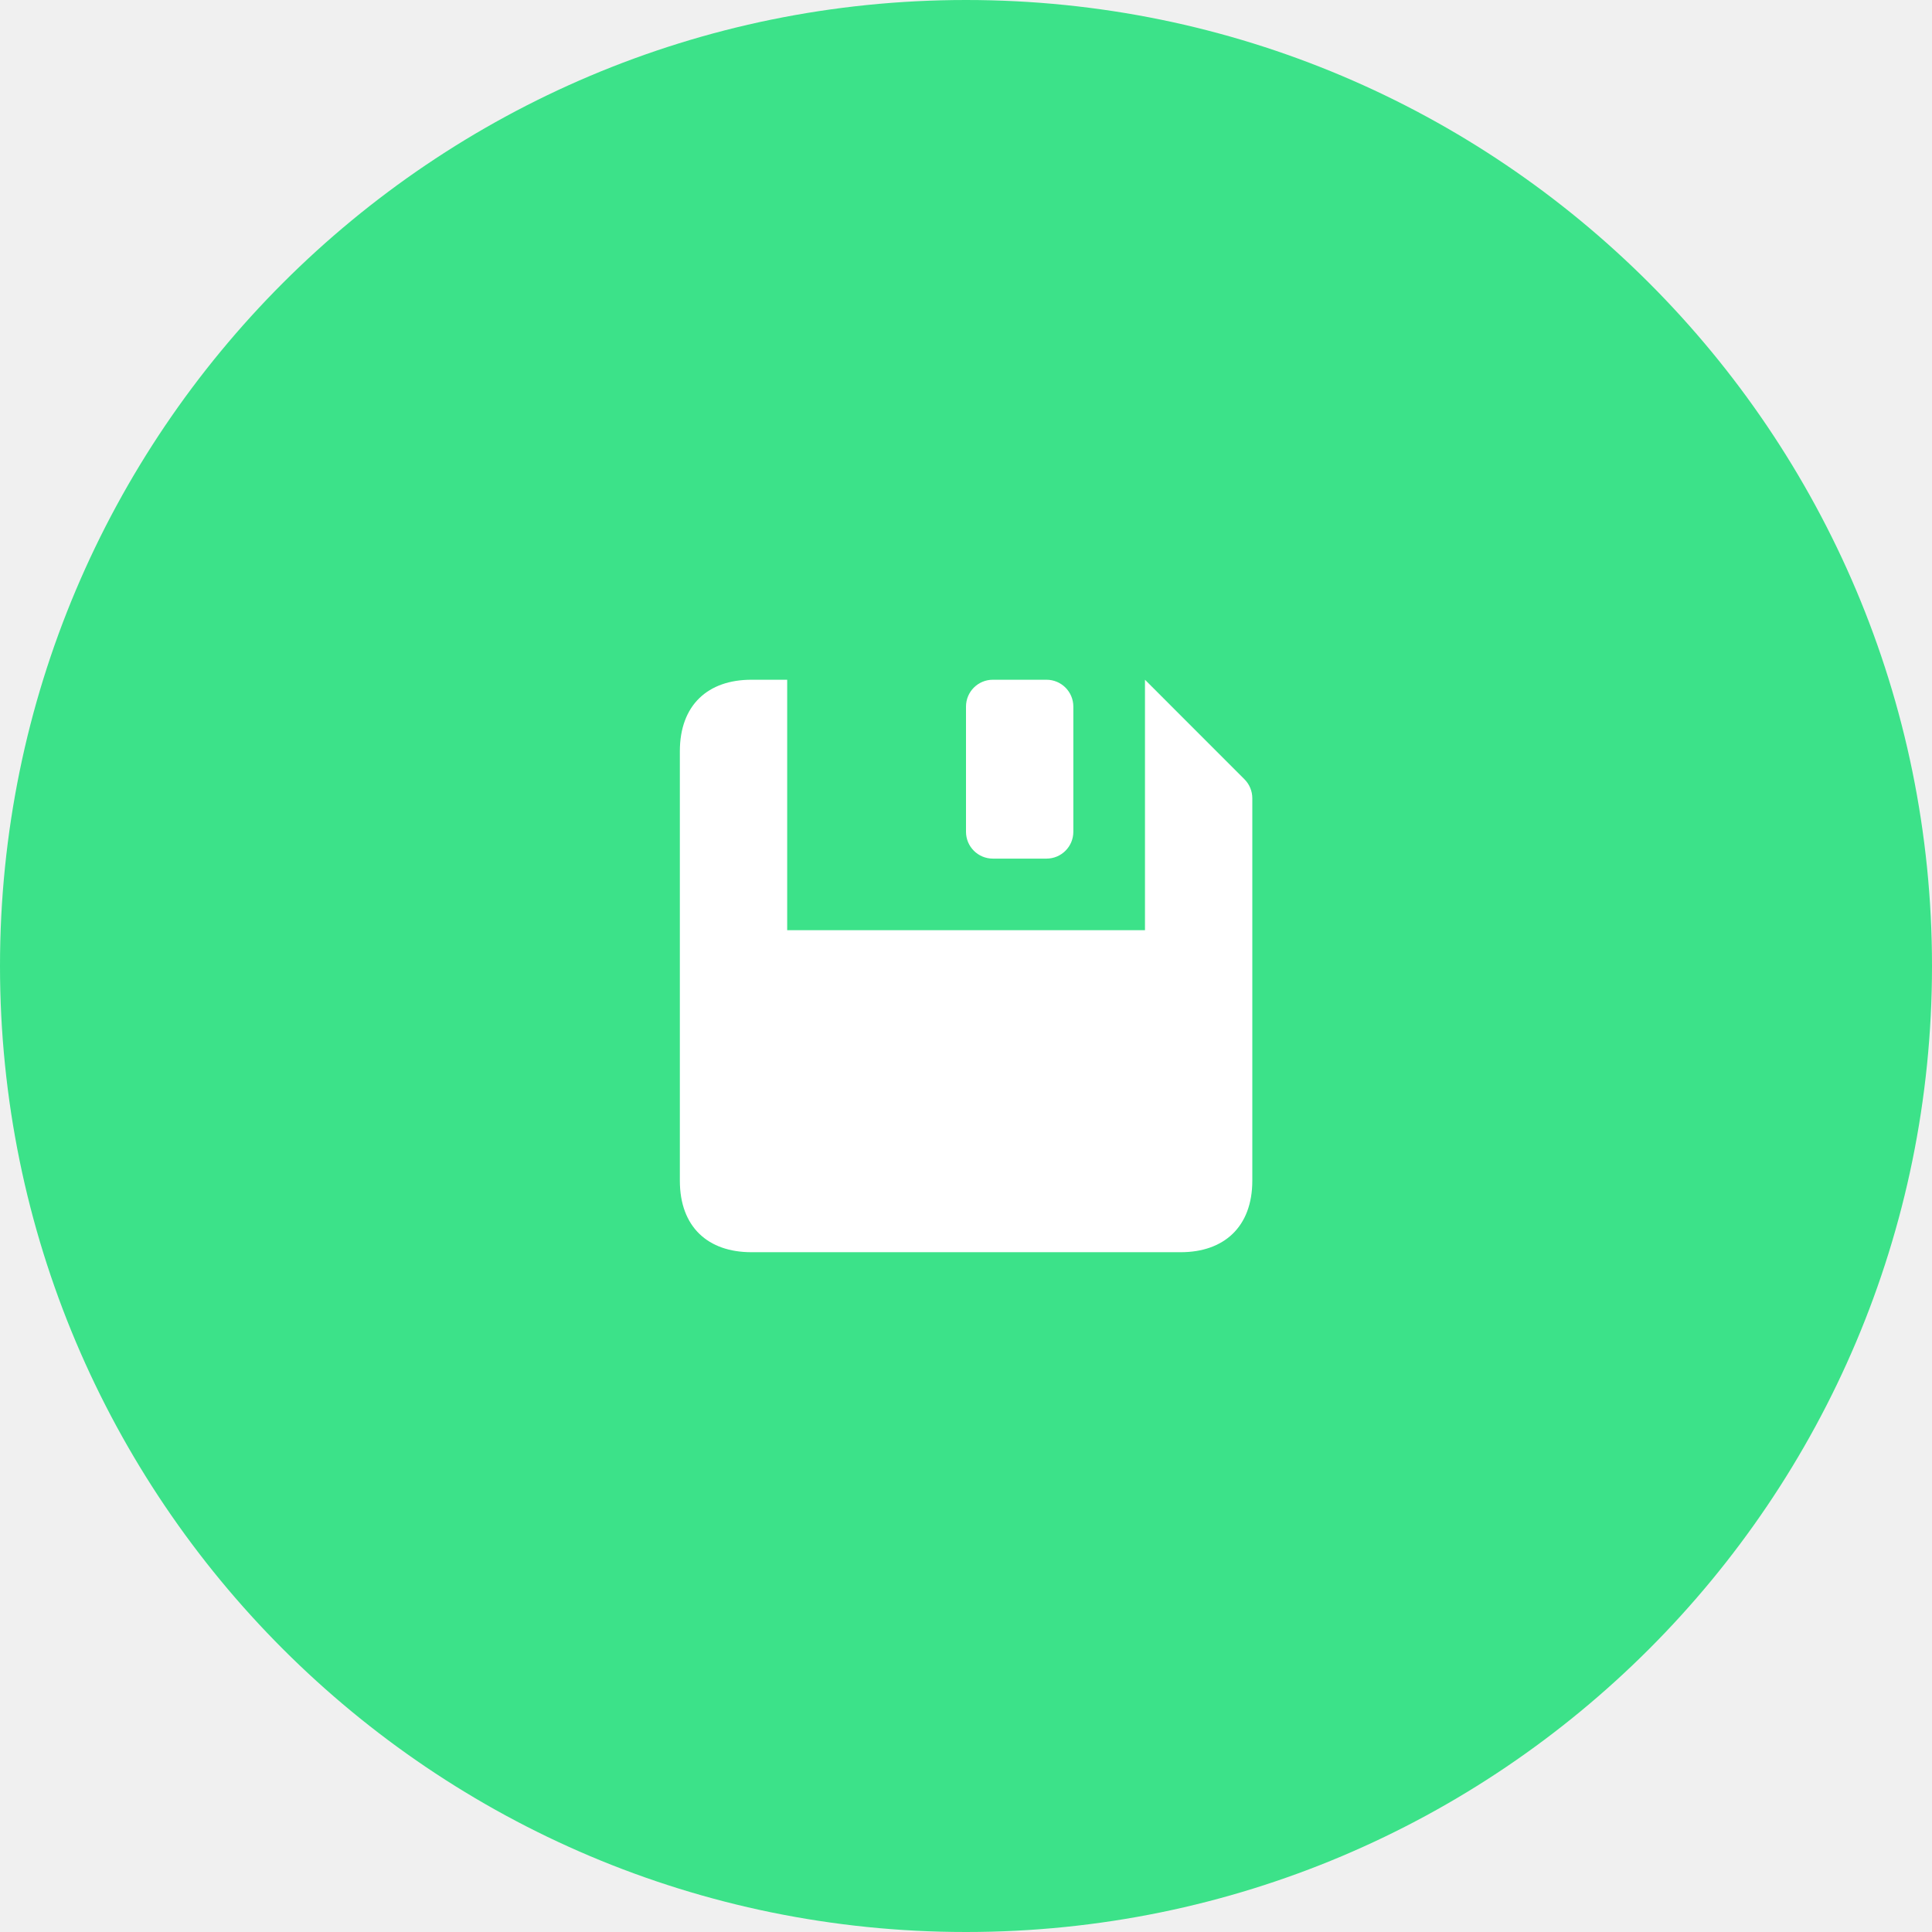
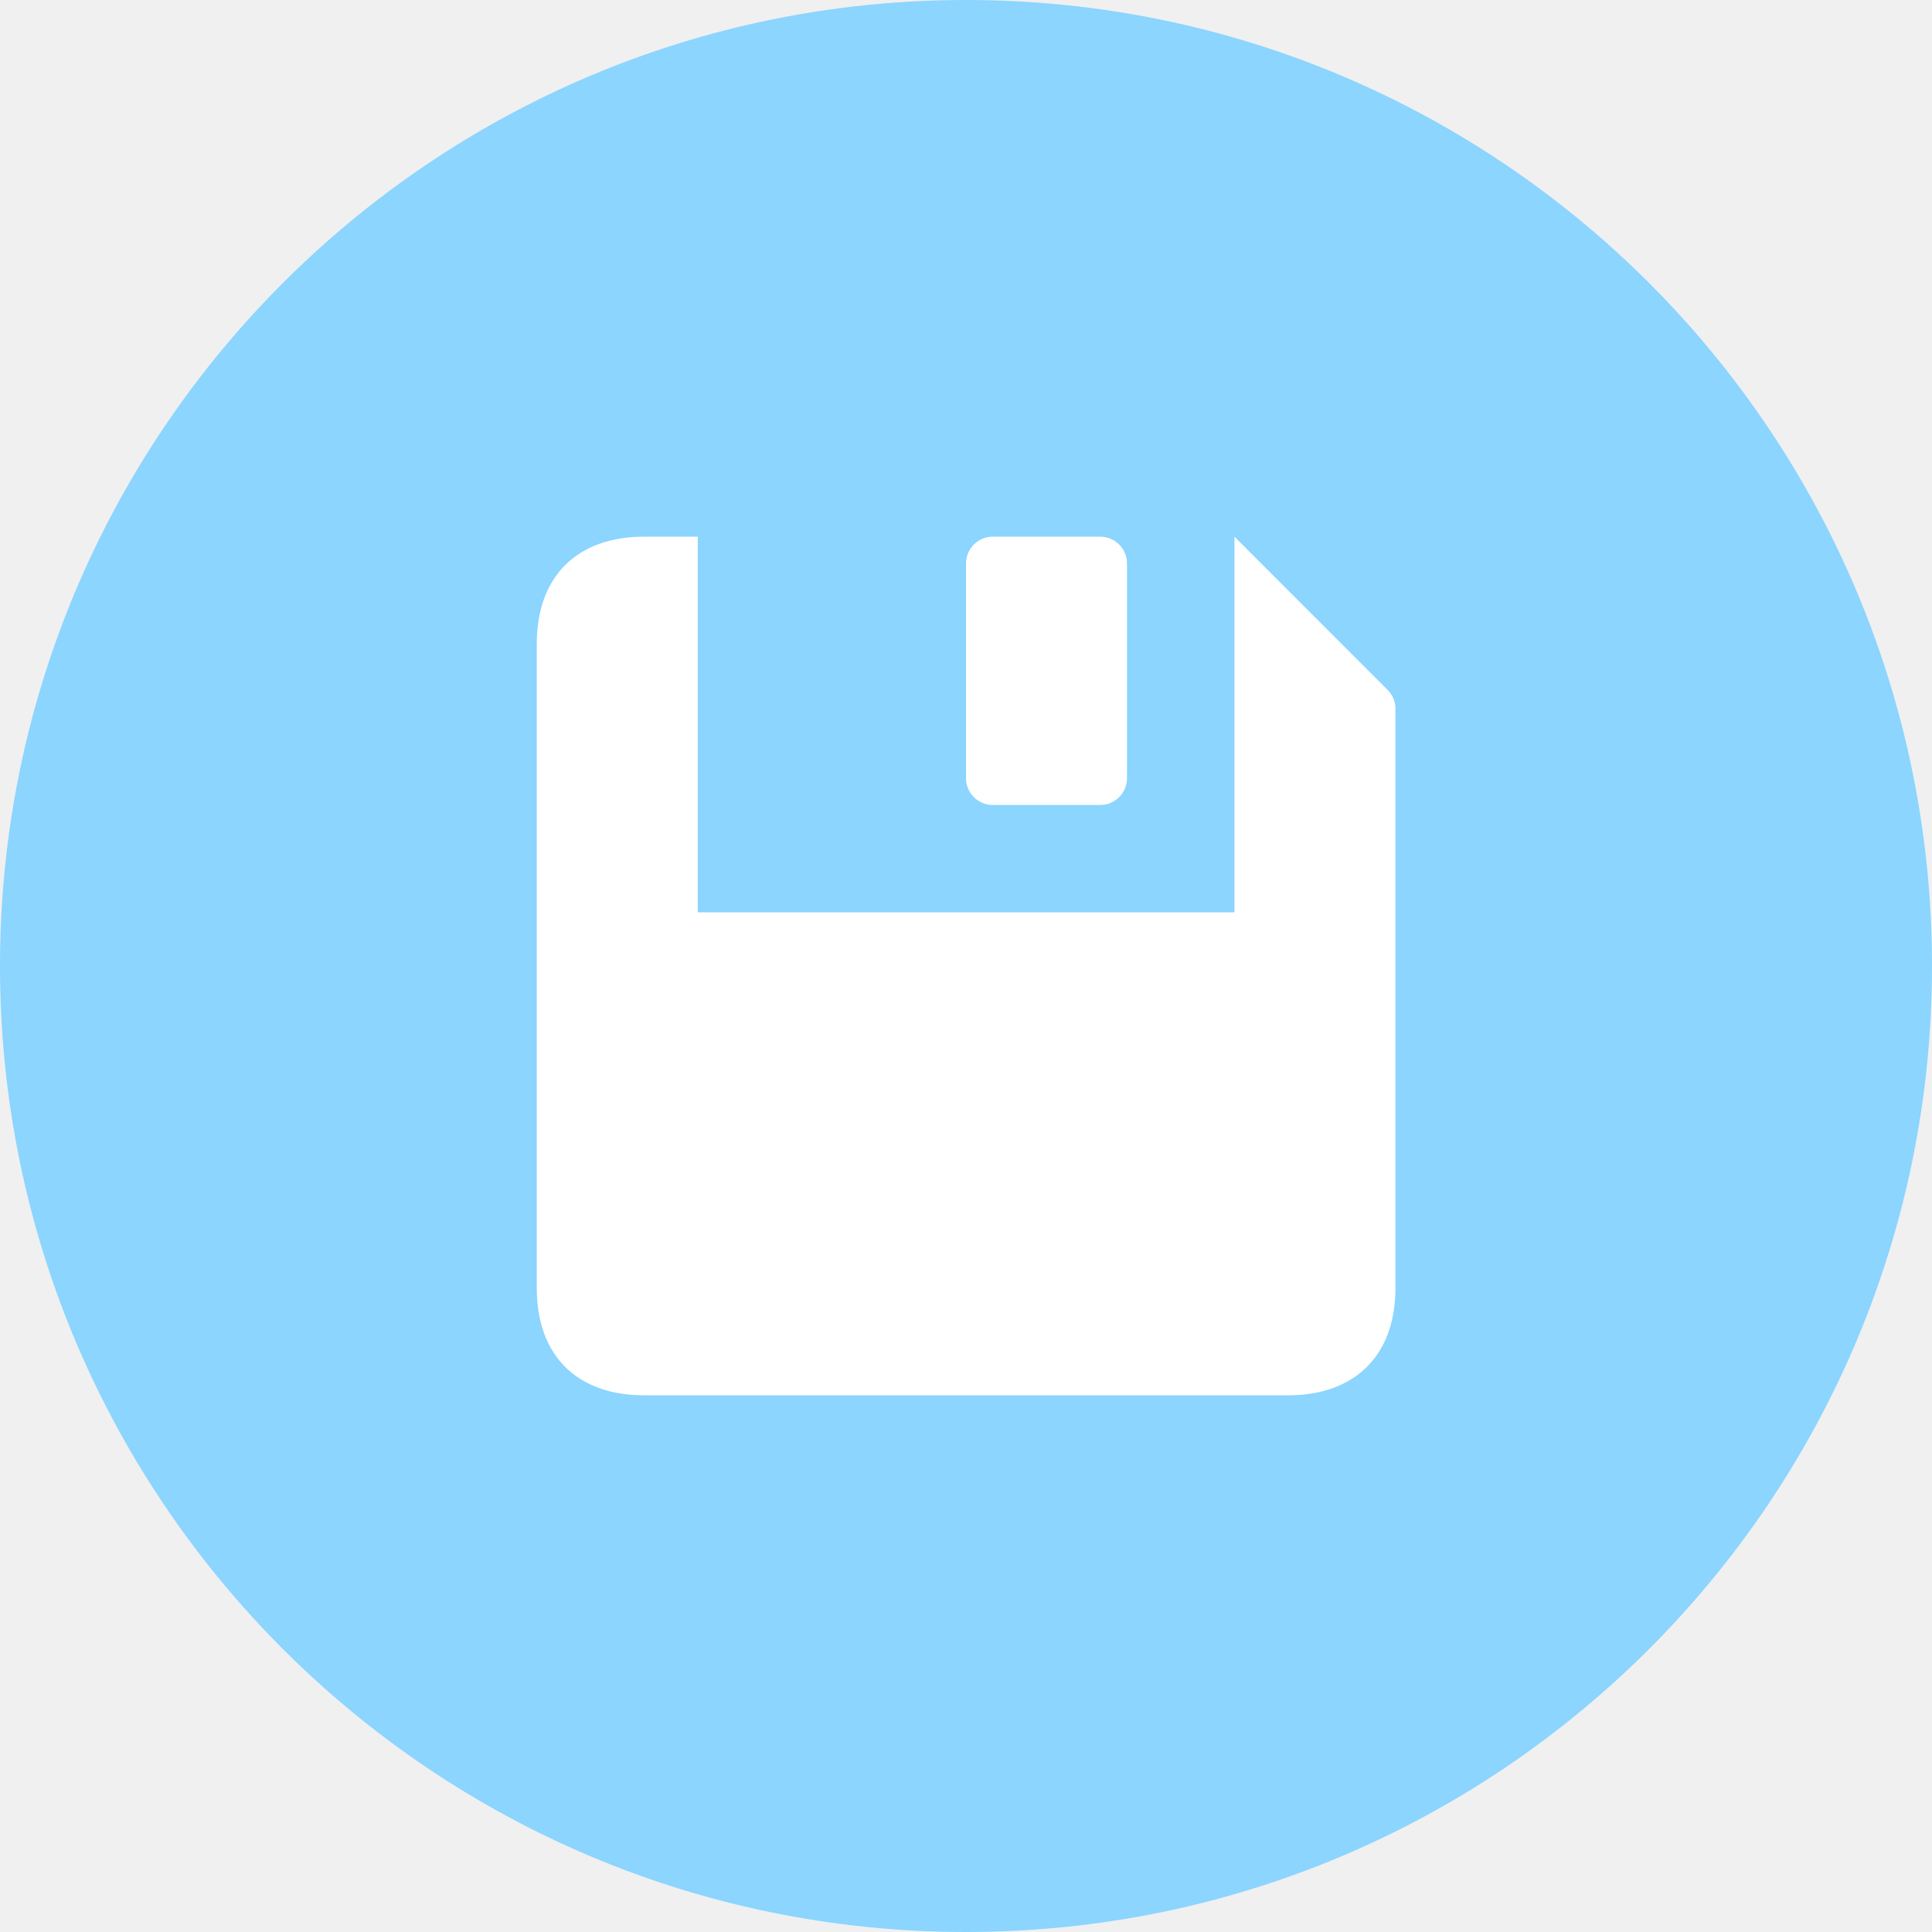
<svg xmlns="http://www.w3.org/2000/svg" width="36" height="36" viewBox="0 0 36 36" fill="none">
-   <circle cx="18" cy="18" r="18" fill="#3CE289" />
-   <path fill-rule="evenodd" clip-rule="evenodd" d="M14.001 12.666H14.668V17.333H21.335V12.666L23.188 14.52C23.282 14.614 23.335 14.741 23.335 14.874V22C23.335 22.866 22.801 23.333 22.001 23.333H14.001C13.195 23.333 12.668 22.866 12.668 22V14C12.668 13.133 13.195 12.666 14.001 12.666Z" fill="white" />
-   <rect x="18" y="12.666" width="2" height="3.333" rx="0.5" fill="white" />
+   <circle cx="18" cy="18" r="18" fill="#8BD5FF" />
+   <path fill-rule="evenodd" clip-rule="evenodd" d="M12.002 10H13.002V17H23.002L23.002 10L25.855 12.854C25.949 12.947 26.002 13.075 26.002 13.207V24C26.002 25.3 25.202 26 24.002 26H12.002C10.793 26 10.002 25.3 10.002 24V12C10.002 10.7 10.793 10 12.002 10Z" fill="white" />
+   <rect x="18" y="10" width="3" height="5" rx="0.5" fill="white" />
</svg>
